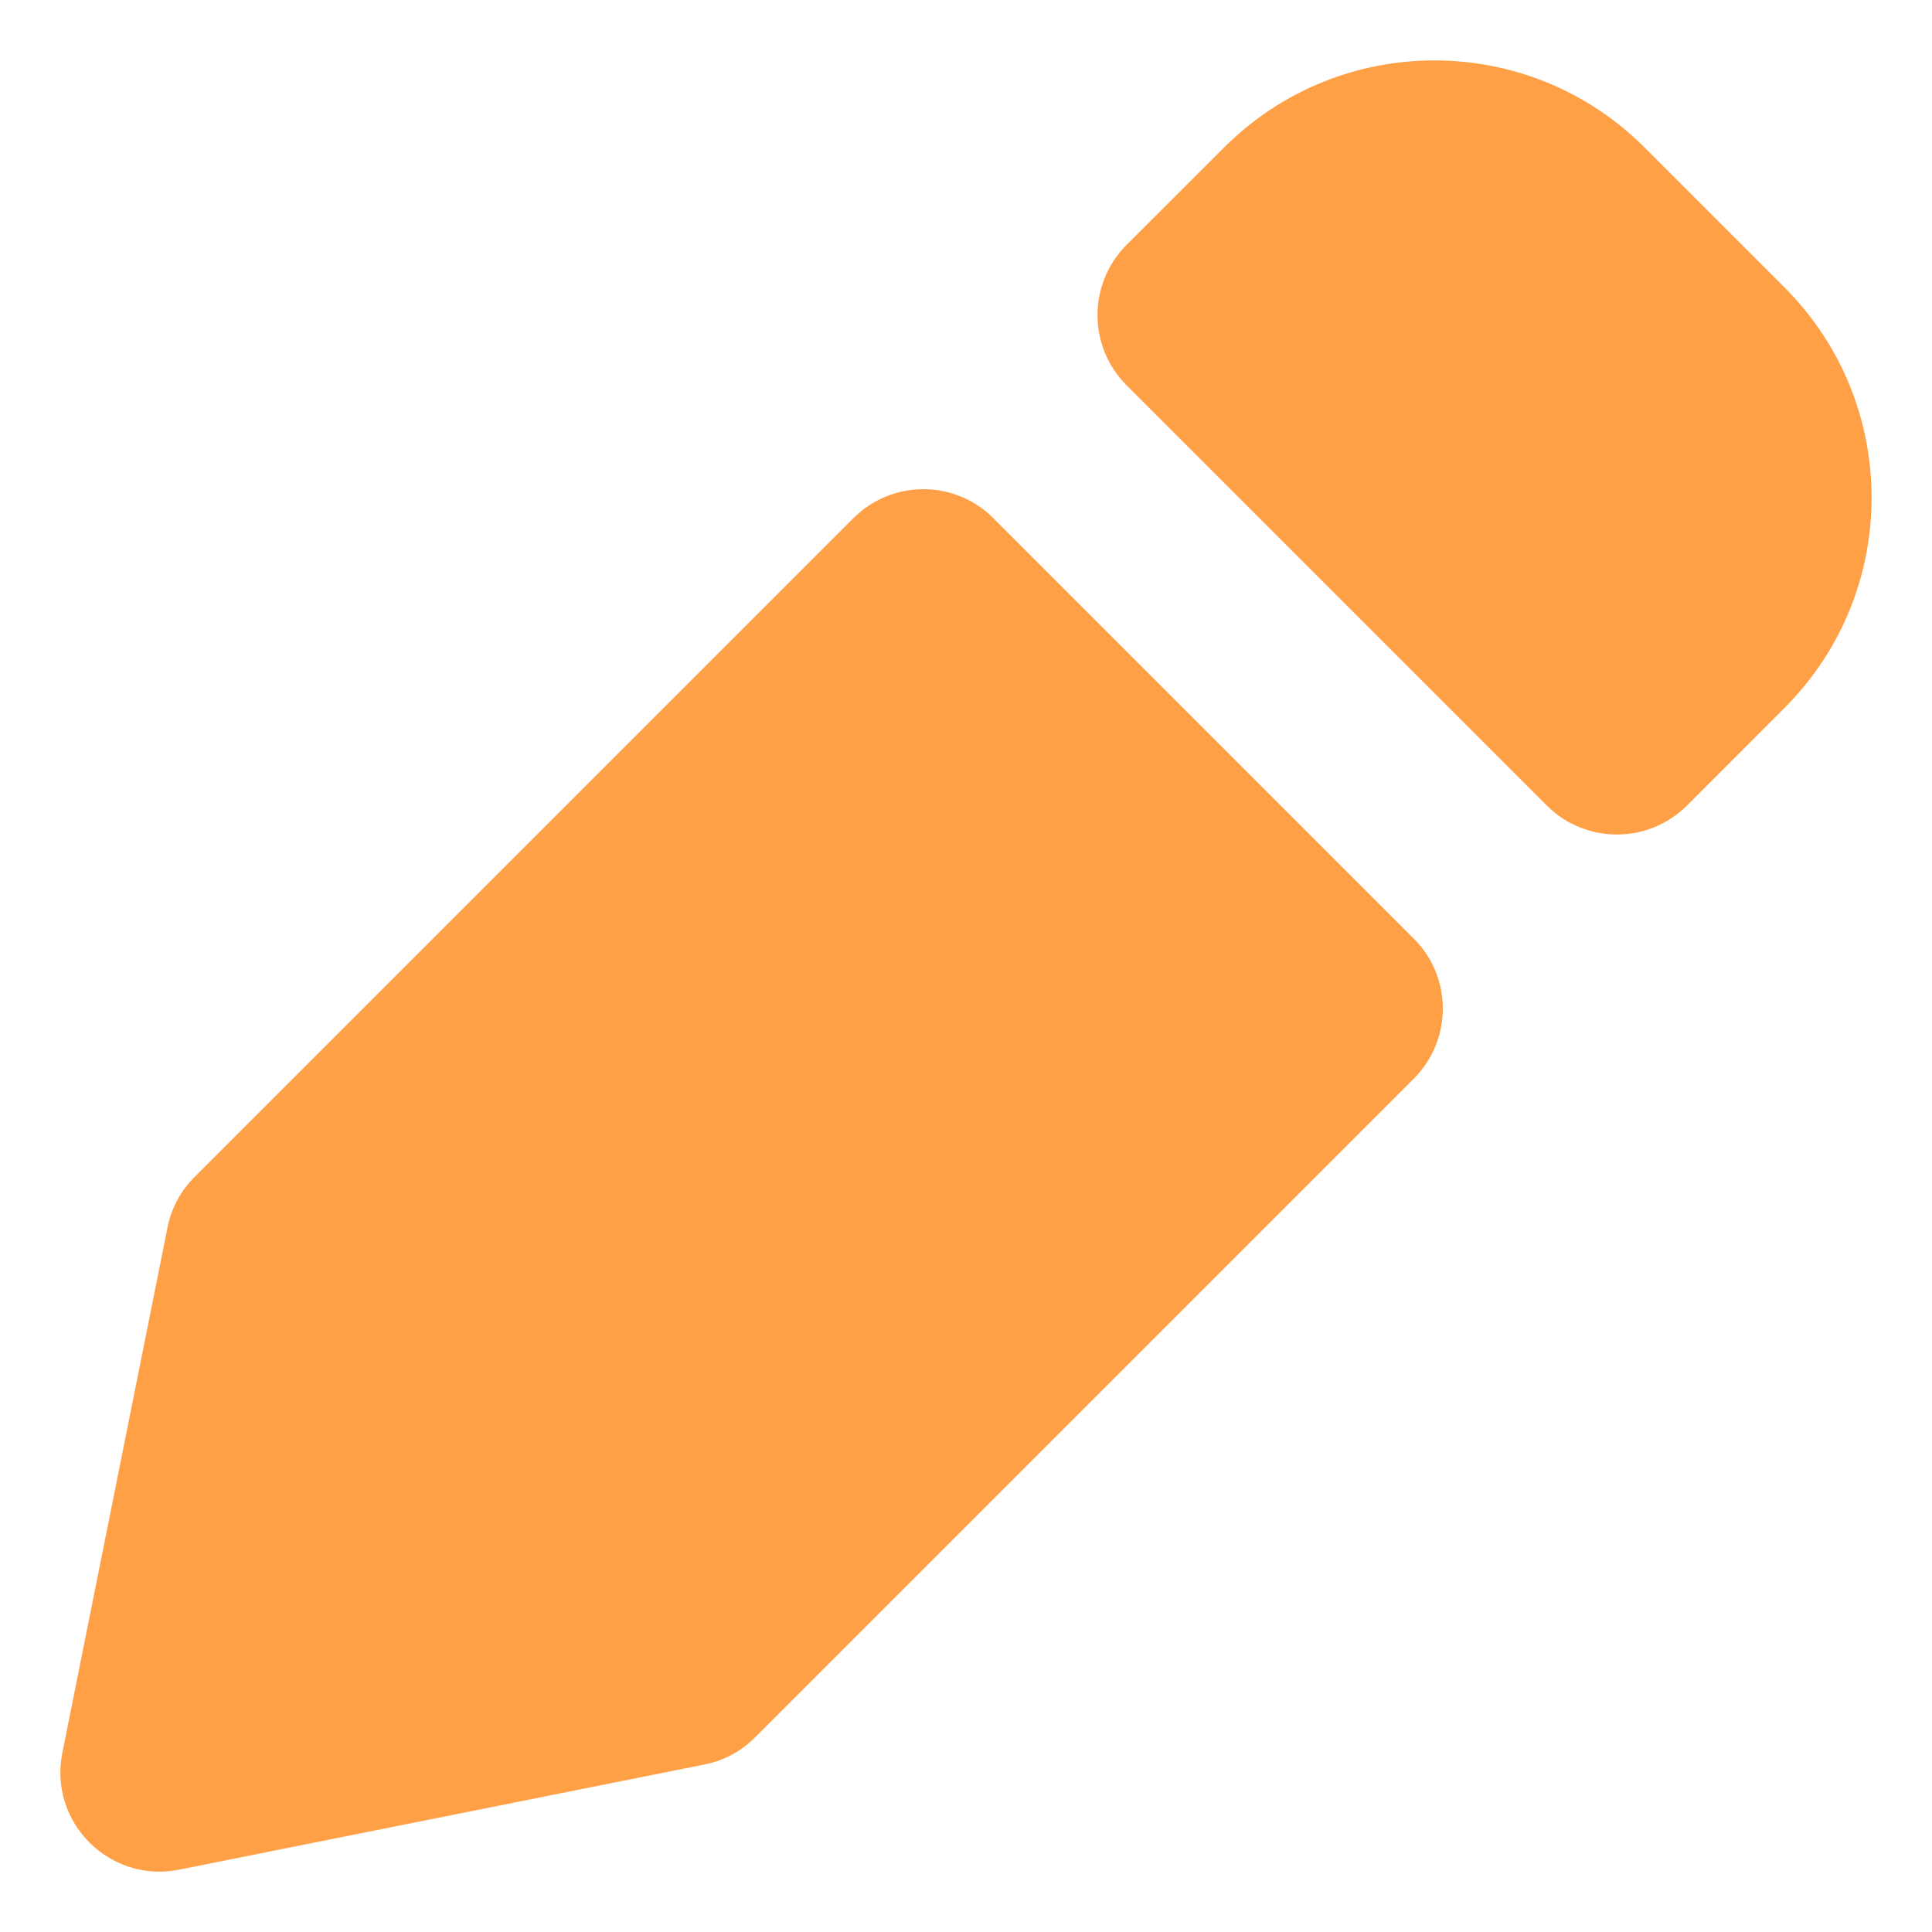
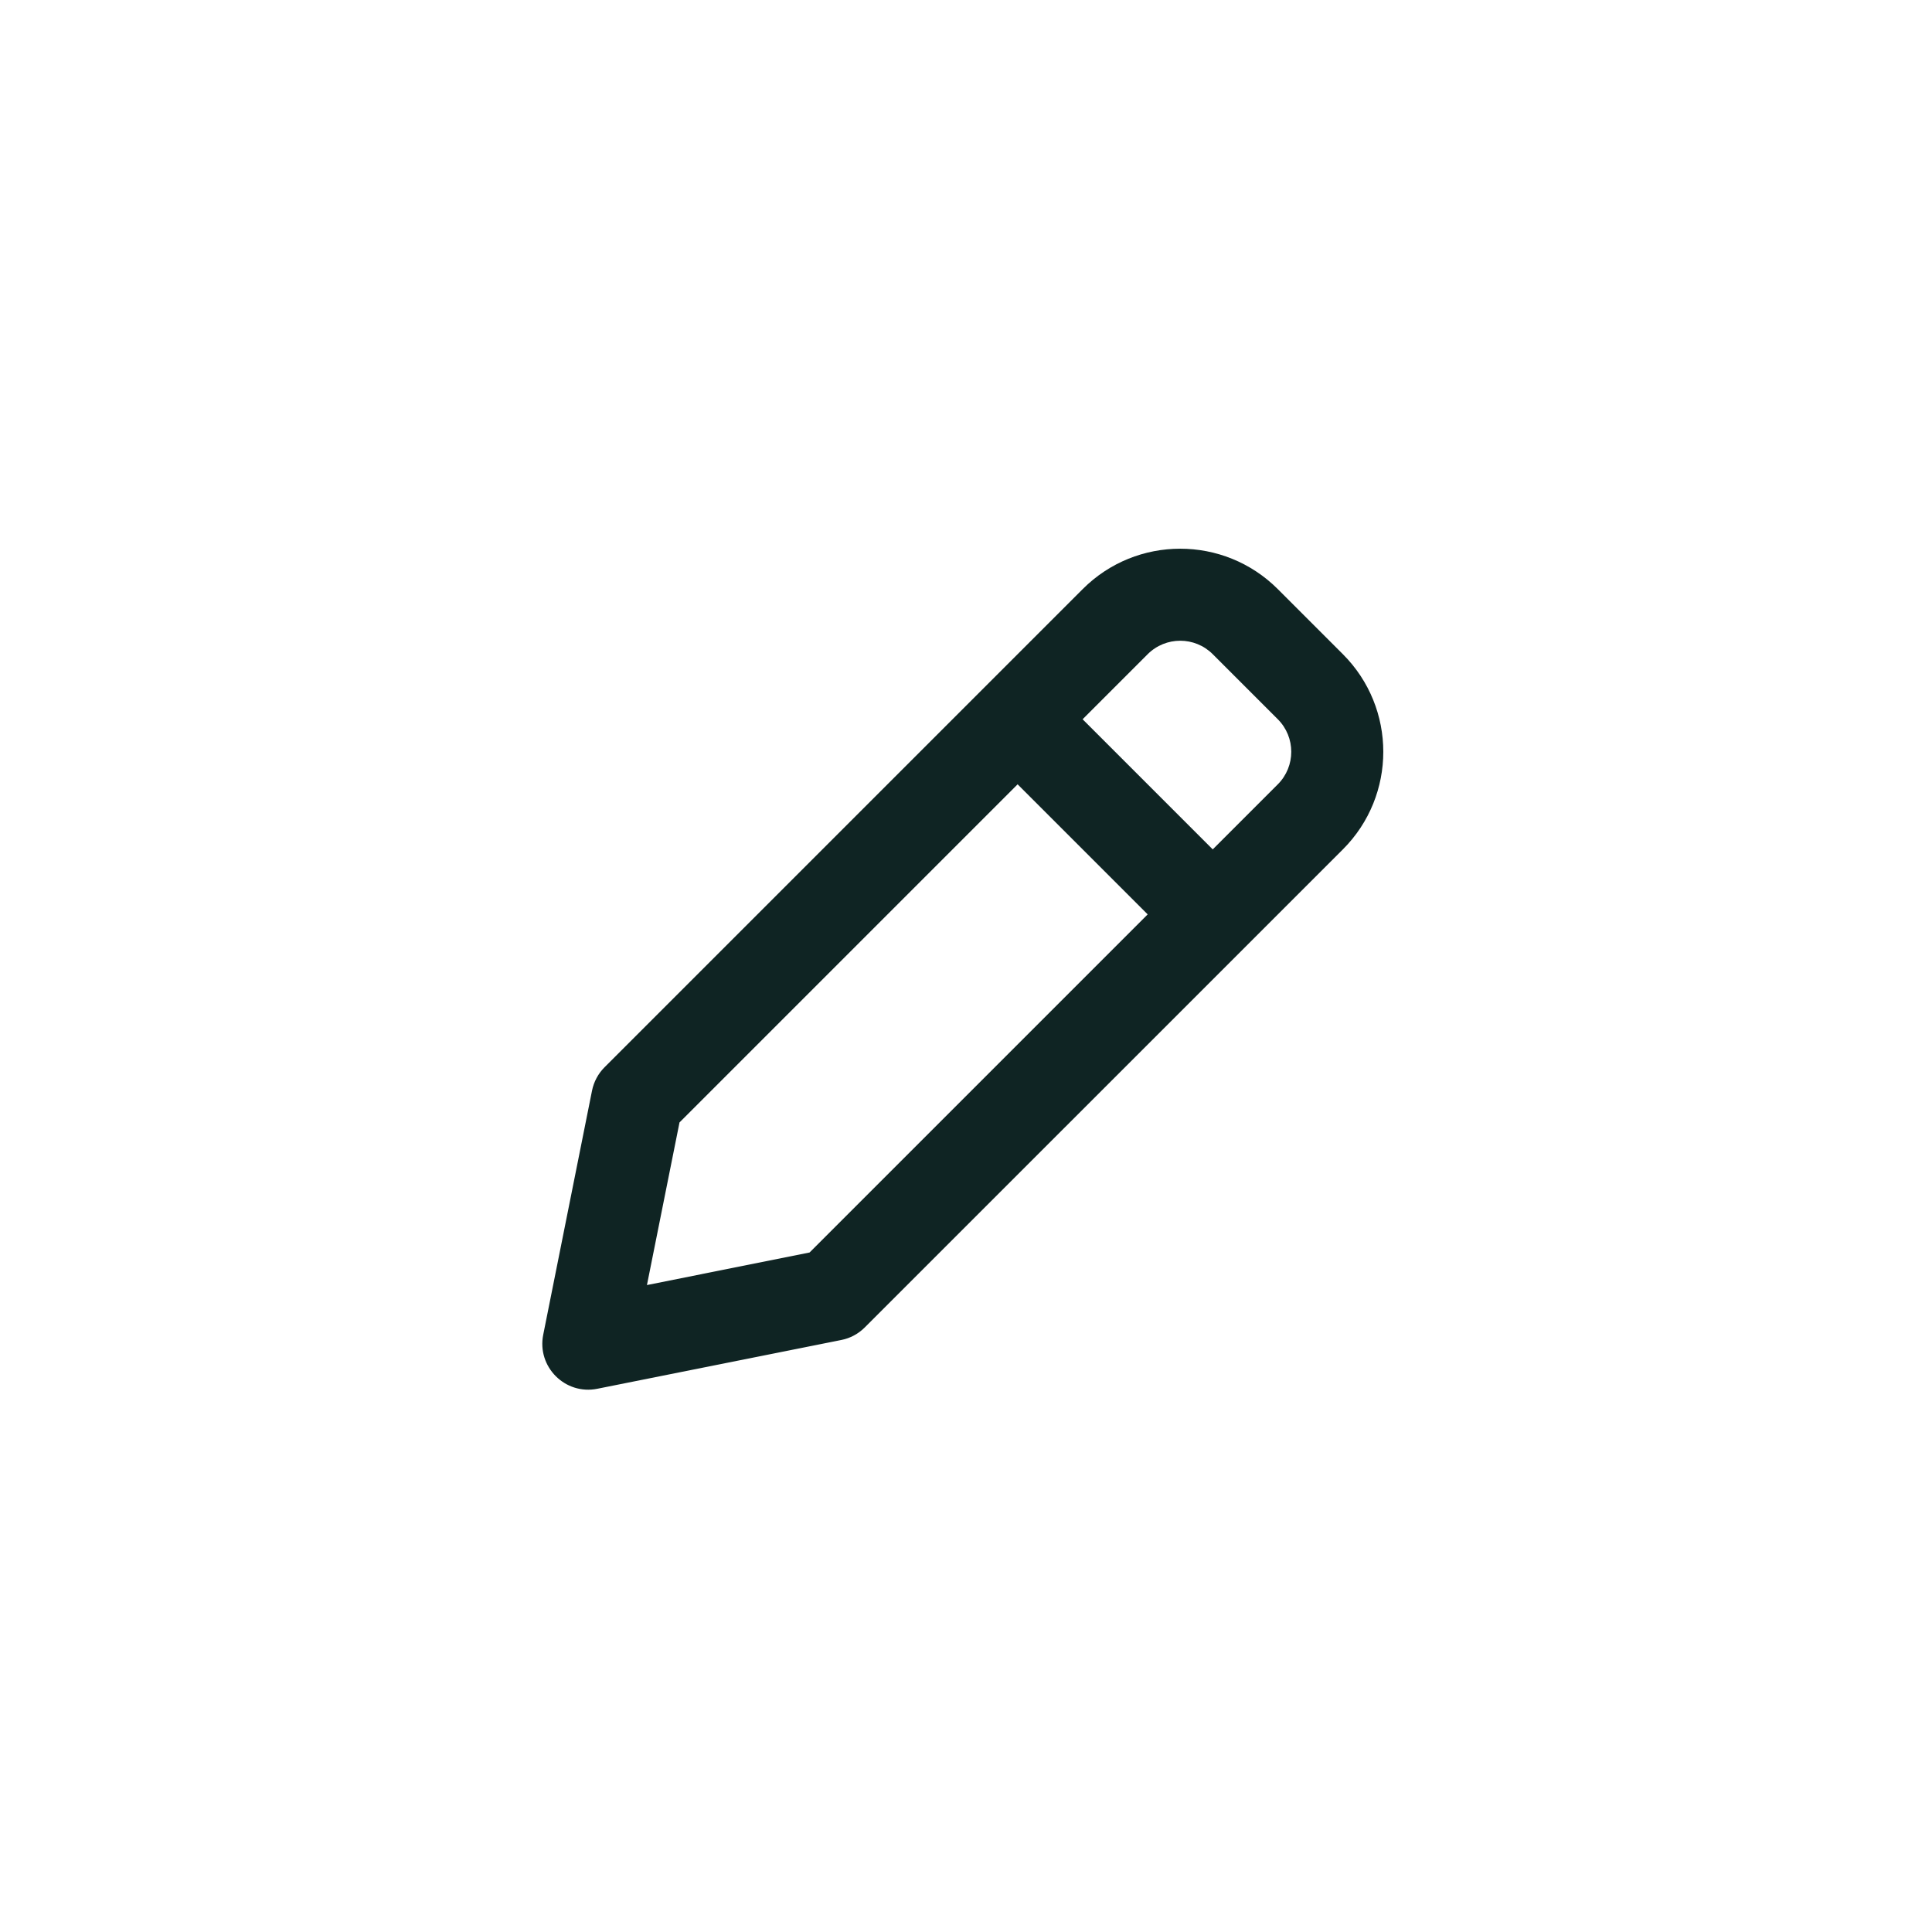
- <svg xmlns="http://www.w3.org/2000/svg" width="16" height="16" viewBox="0 0 16 16" fill="none">
-   <path d="M1.482 15.484L5.833 14.613C5.992 14.582 6.138 14.504 6.252 14.389L11.708 8.933C12.029 8.613 12.029 8.093 11.708 7.773L8.227 4.292C7.907 3.971 7.387 3.971 7.067 4.292L1.611 9.748C1.496 9.862 1.418 10.008 1.387 10.167L0.516 14.518C0.402 15.092 0.908 15.598 1.482 15.484Z" fill="#FFA047" />
-   <path d="M14.779 2.381L13.619 1.221C12.658 0.26 11.099 0.26 10.138 1.221L9.329 2.029C9.009 2.35 9.009 2.869 9.329 3.19L12.81 6.671C13.131 6.991 13.65 6.991 13.971 6.671L14.779 5.862C15.74 4.901 15.74 3.342 14.779 2.381Z" fill="#FFA047" />
+ <svg xmlns="http://www.w3.org/2000/svg" width="28" height="28" viewBox="0 0 28 28" fill="none">
+   <path fill-rule="evenodd" clip-rule="evenodd" d="M15.691 8.538C16.471 7.757 17.738 7.757 18.519 8.538L19.462 9.481C20.243 10.262 20.243 11.529 19.462 12.31L12.533 19.238C12.44 19.331 12.322 19.395 12.193 19.42L8.657 20.127C8.191 20.221 7.779 19.809 7.873 19.343L8.58 15.807C8.606 15.678 8.669 15.56 8.762 15.467L15.691 8.538ZM17.576 9.481L18.519 10.424C18.779 10.684 18.779 11.107 18.519 11.367L17.576 12.31L15.69 10.424L16.633 9.481C16.894 9.221 17.316 9.221 17.576 9.481ZM14.748 11.367L9.848 16.267L9.376 18.624L11.733 18.152L16.633 13.252L14.748 11.367Z" fill="#0F2423" />
</svg>
